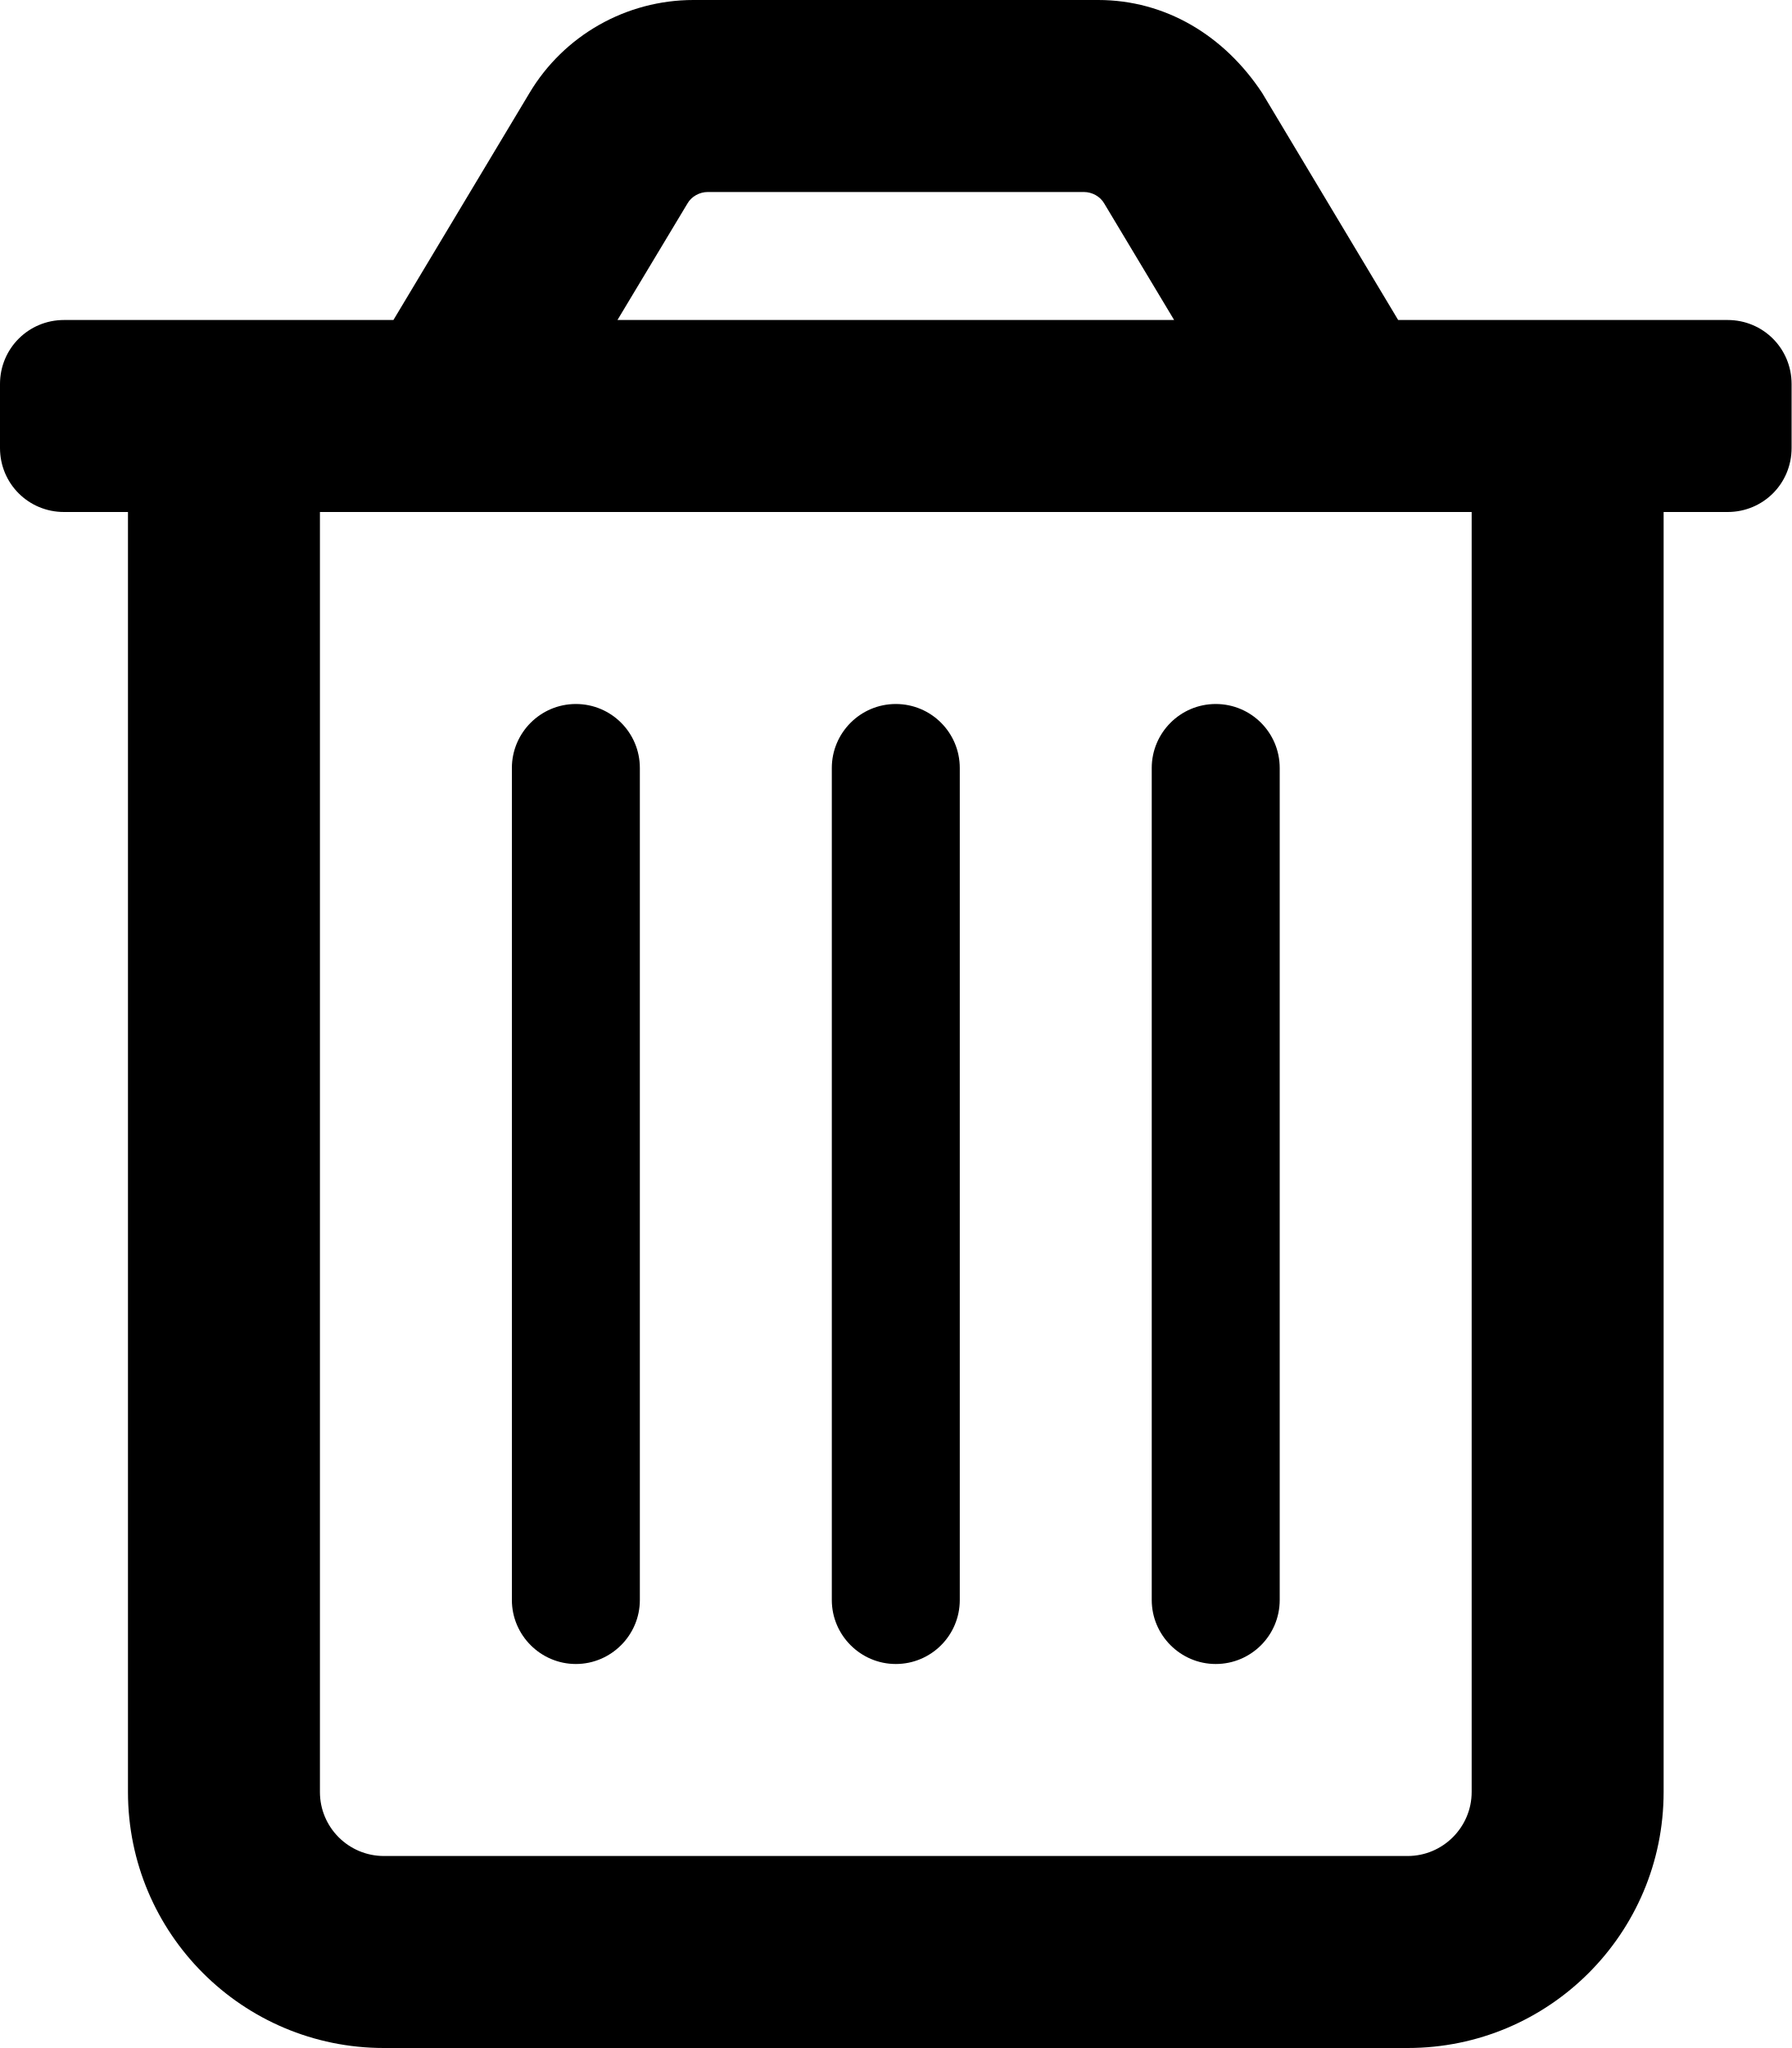
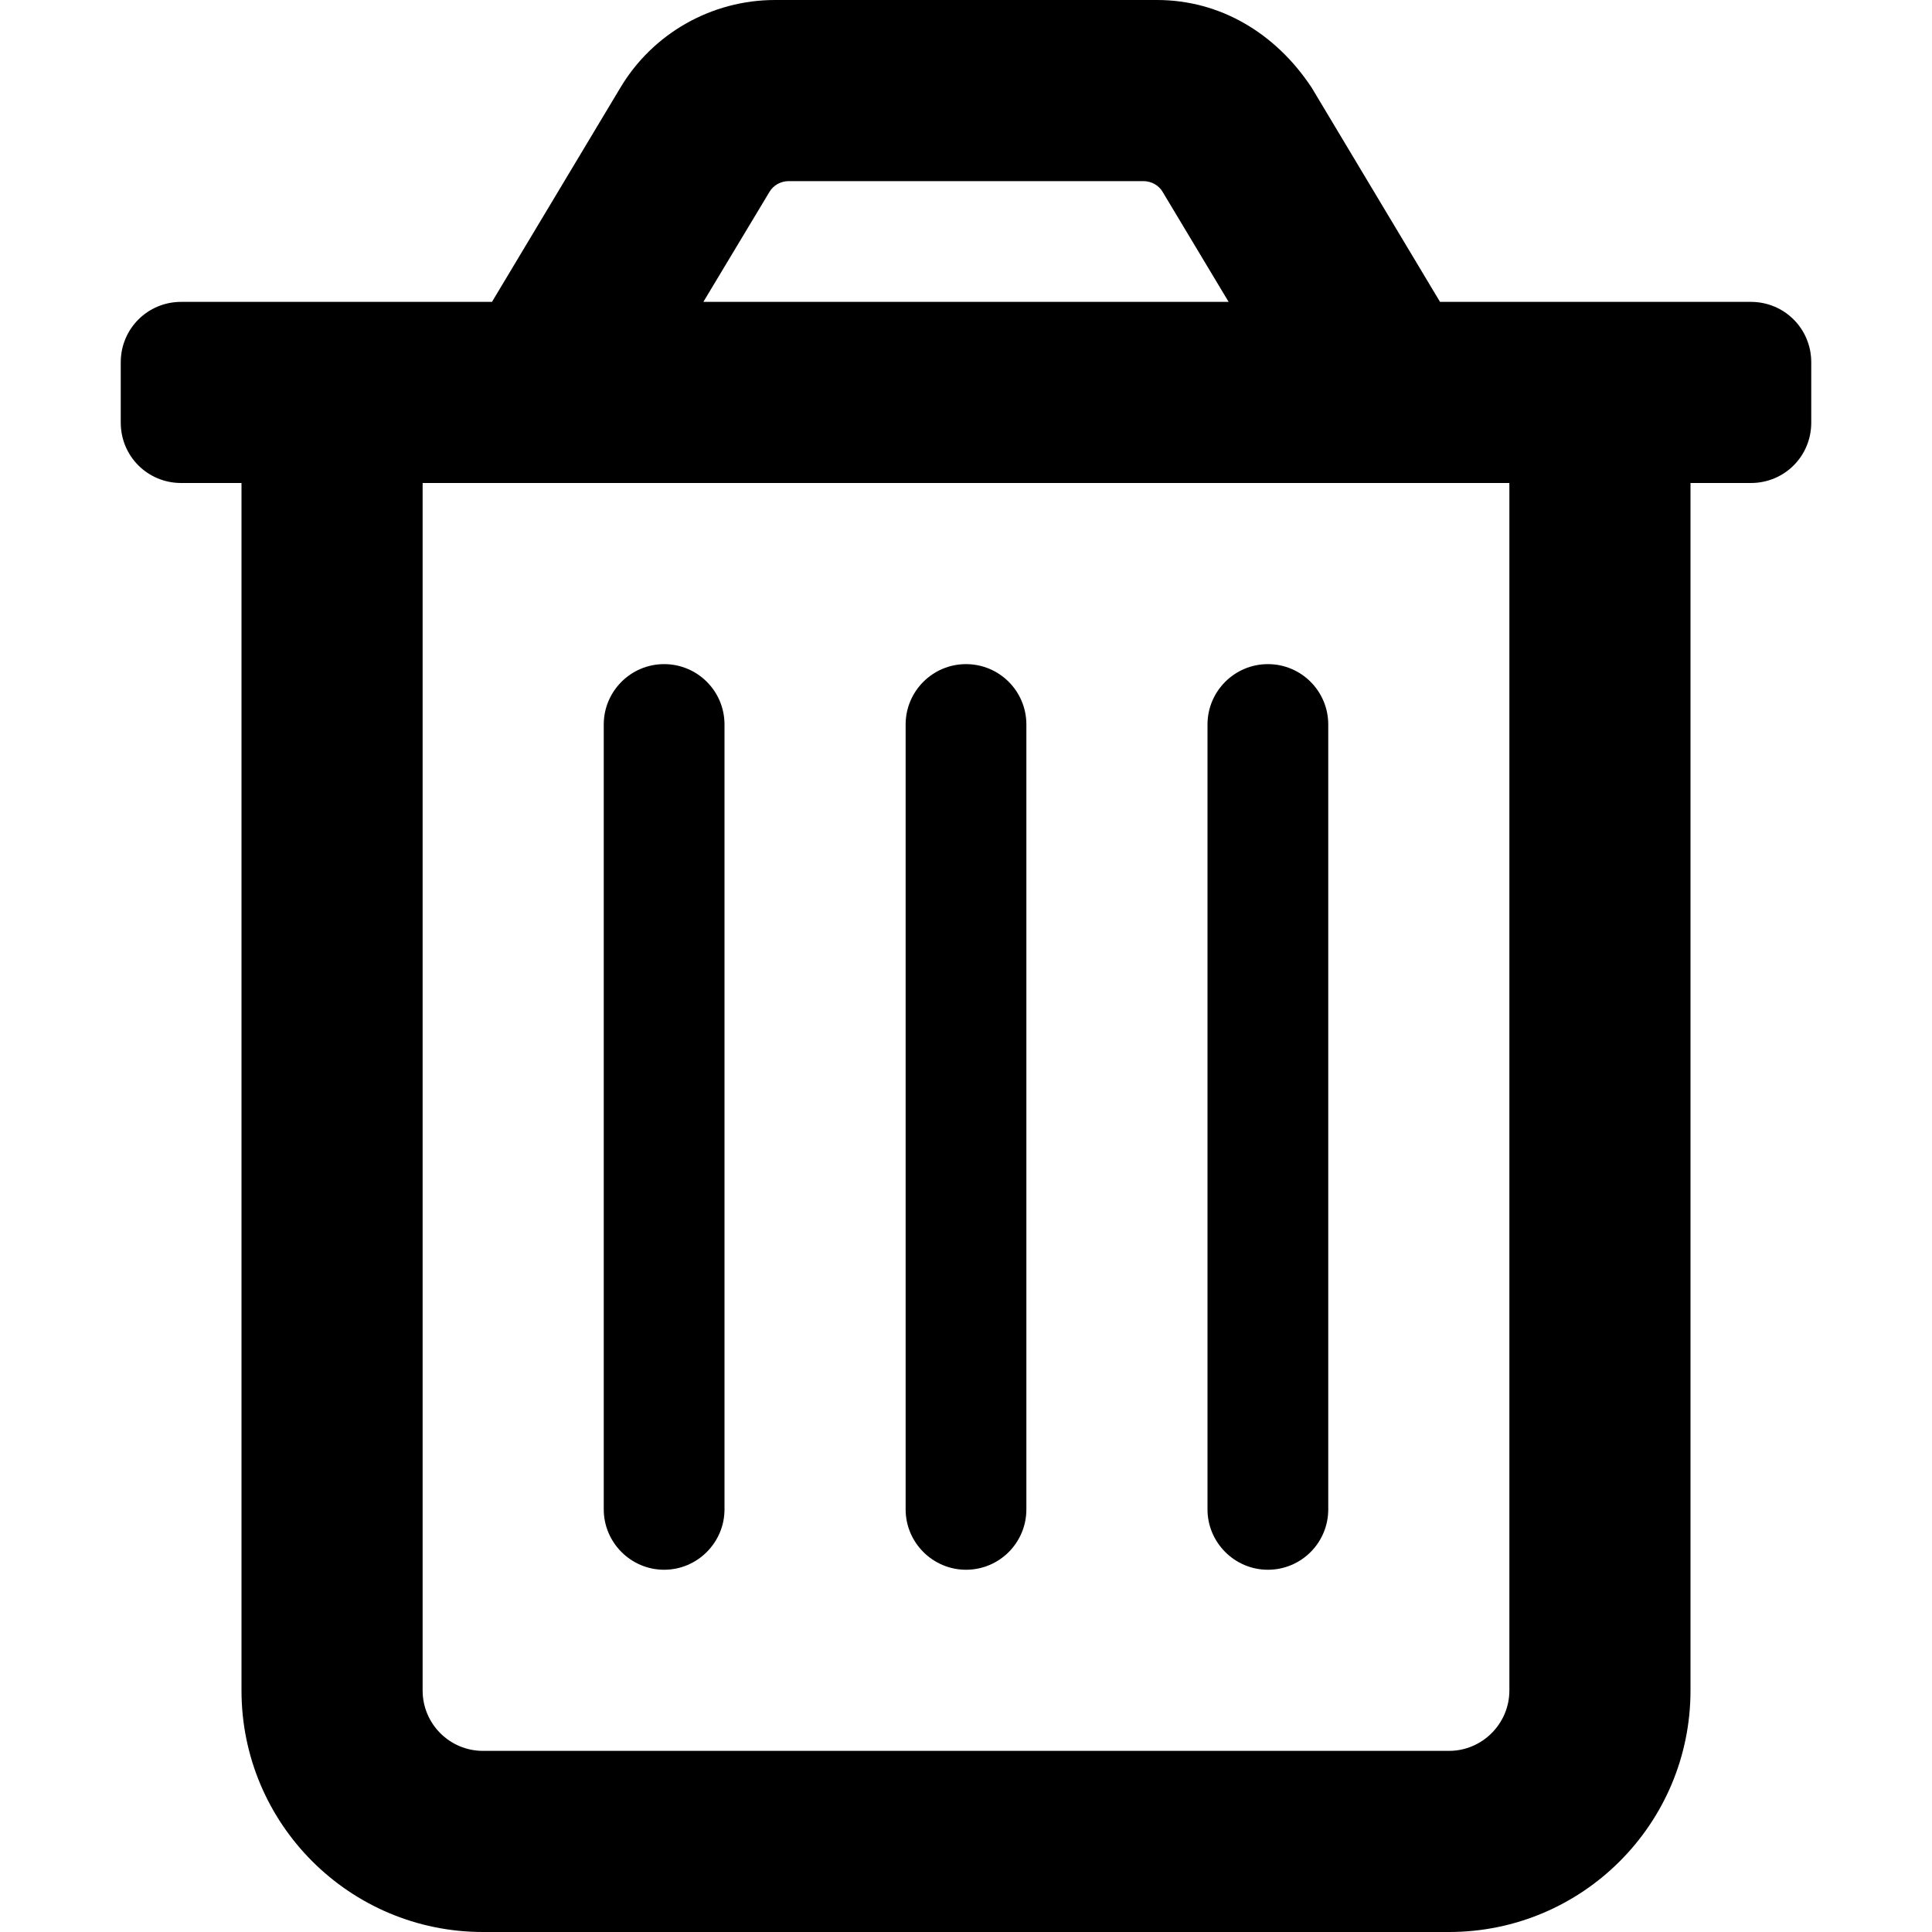
- <svg xmlns="http://www.w3.org/2000/svg" viewBox="0 0 448 512">
+ <svg xmlns="http://www.w3.org/2000/svg" height="20" width="20" viewBox="0 0 448 512">
  <path d="M432 80h-82.38l-34-56.75C306.1 8.827 291.4 0 274.6 0H173.4C156.6 0 141 8.827 132.4 23.25L98.38 80H16C7.125 80 0 87.13 0 96v16C0 120.9 7.125 128 16 128H32v320c0 35.35 28.65 64 64 64h256c35.35 0 64-28.65 64-64V128h16C440.9 128 448 120.9 448 112V96C448 87.13 440.9 80 432 80zM171.9 50.88C172.9 49.13 174.9 48 177 48h94c2.125 0 4.125 1.125 5.125 2.875L293.6 80H154.4L171.9 50.88zM352 464H96c-8.837 0-16-7.163-16-16V128h288v320C368 456.8 360.8 464 352 464zM224 416c8.844 0 16-7.156 16-16V192c0-8.844-7.156-16-16-16S208 183.2 208 192v208C208 408.8 215.2 416 224 416zM144 416C152.8 416 160 408.8 160 400V192c0-8.844-7.156-16-16-16S128 183.2 128 192v208C128 408.8 135.2 416 144 416zM304 416c8.844 0 16-7.156 16-16V192c0-8.844-7.156-16-16-16S288 183.2 288 192v208C288 408.8 295.2 416 304 416z" />
</svg>
